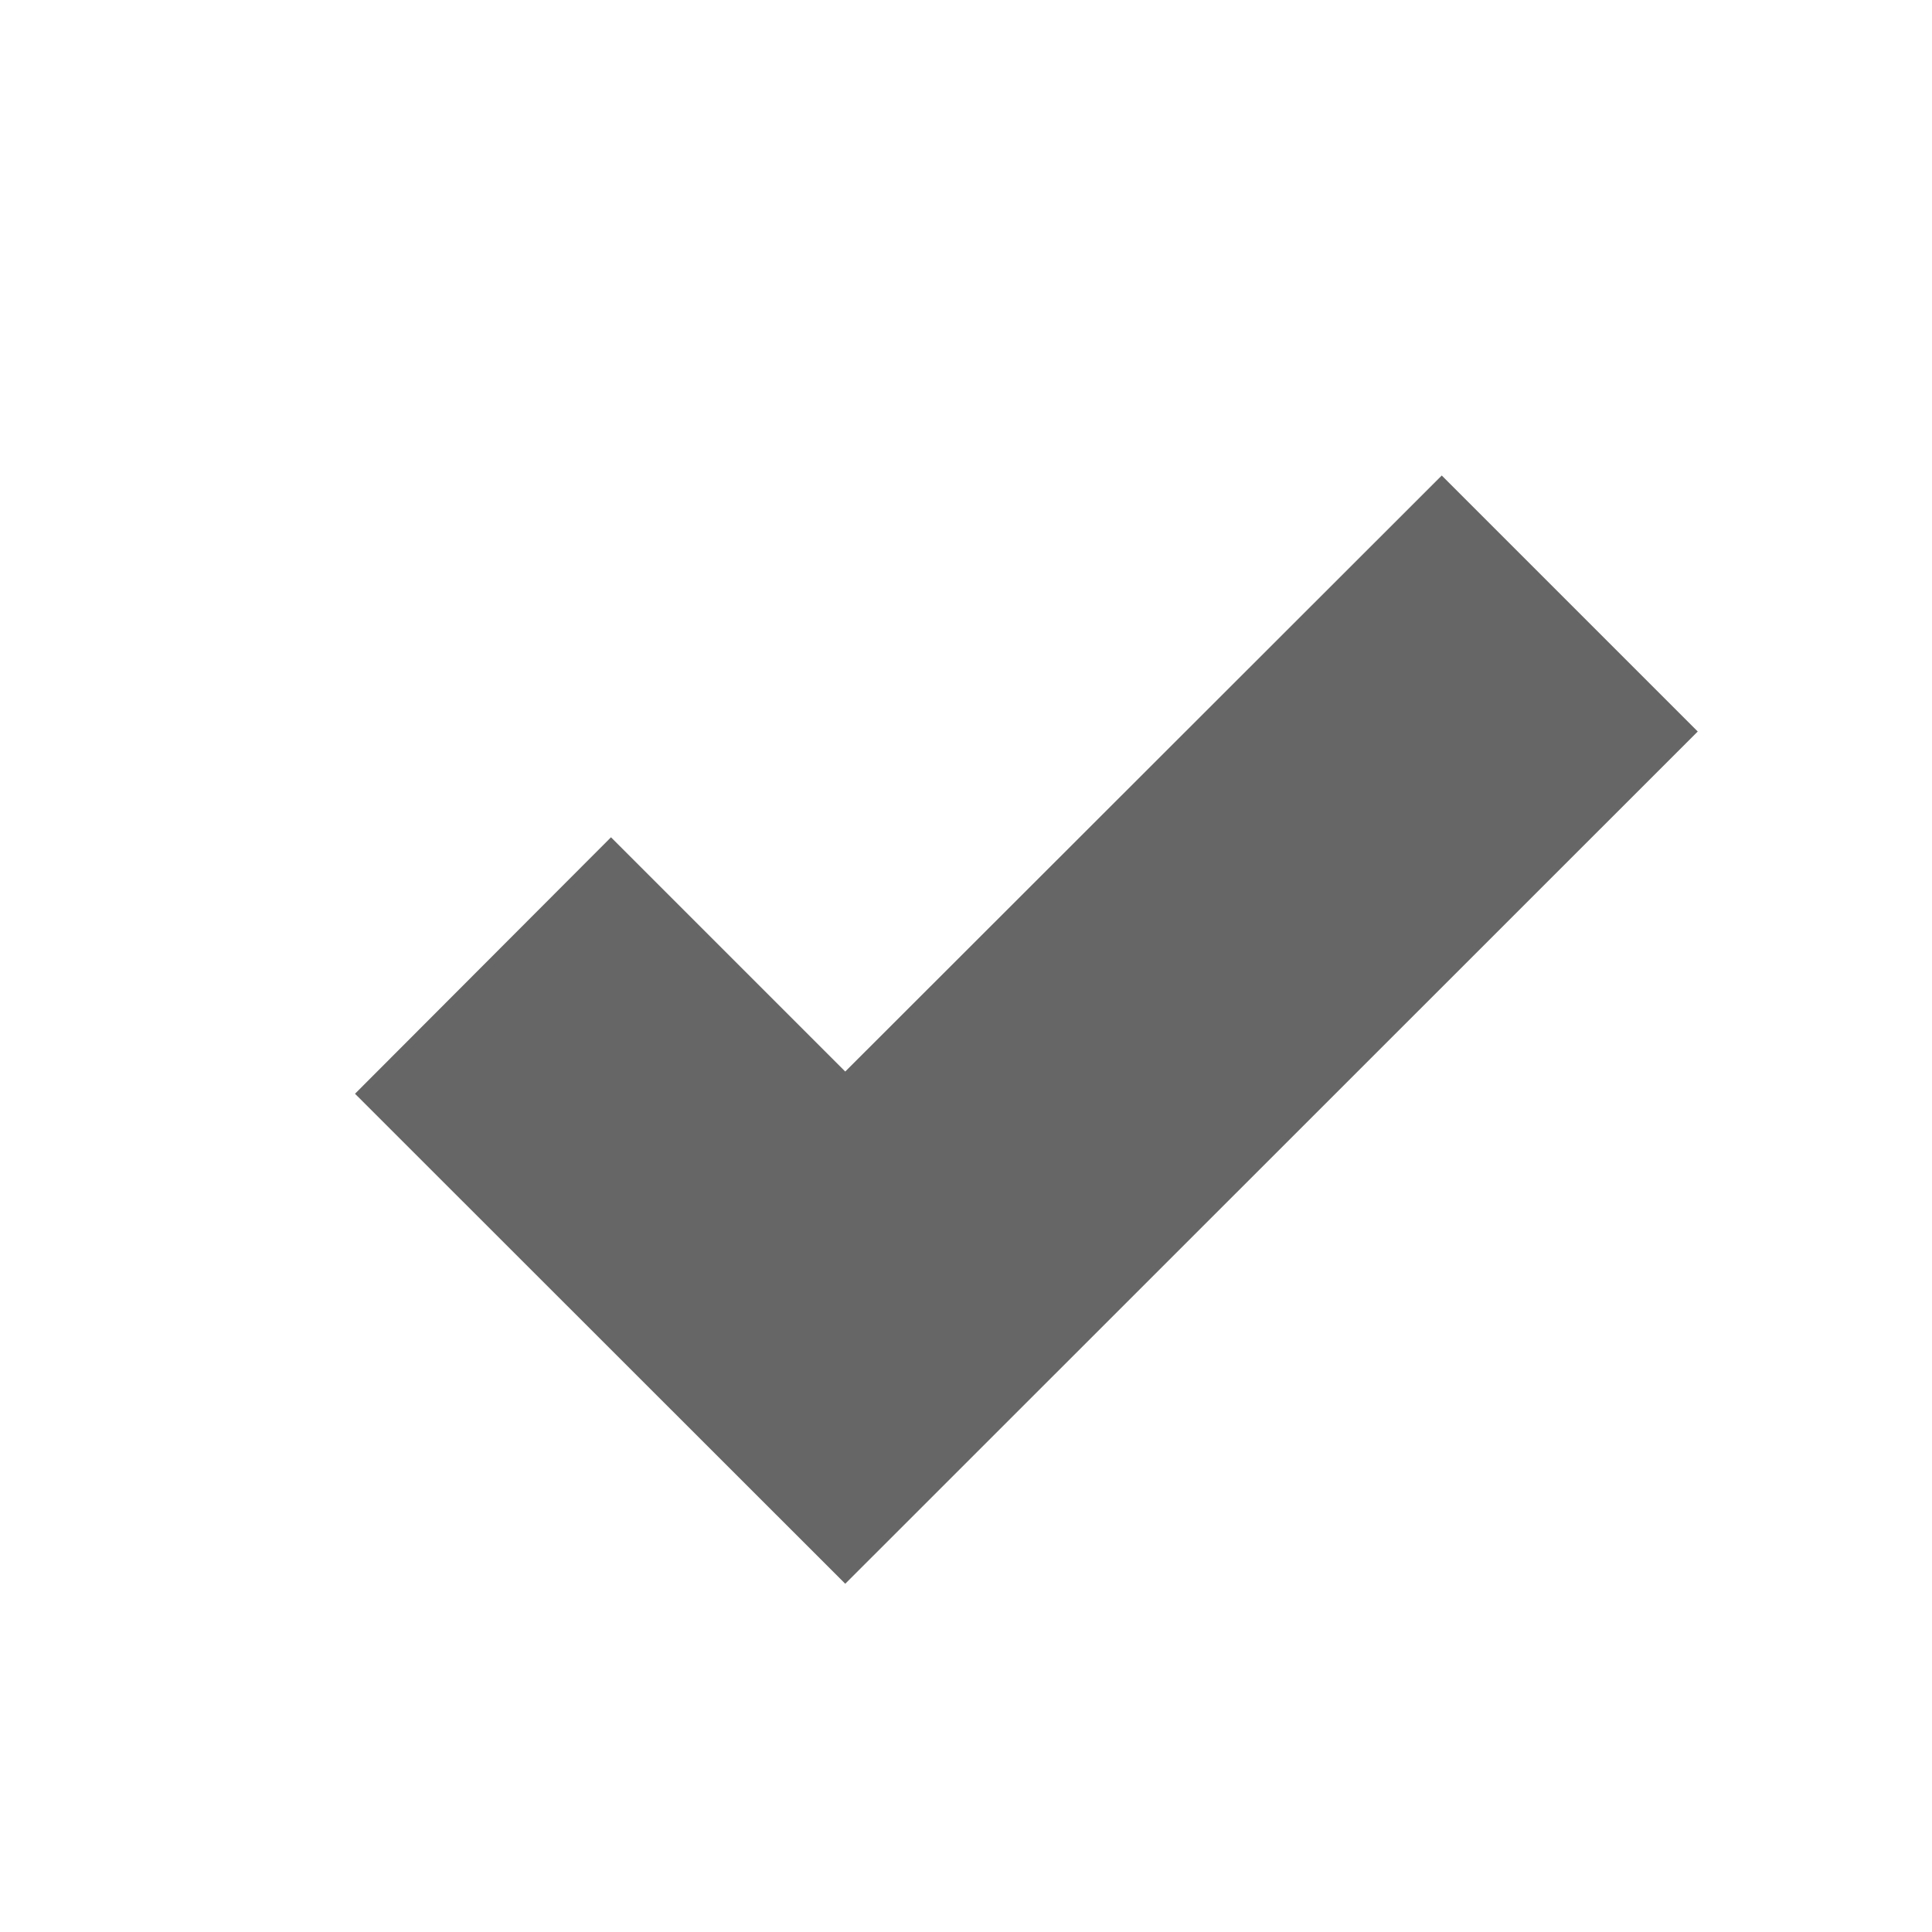
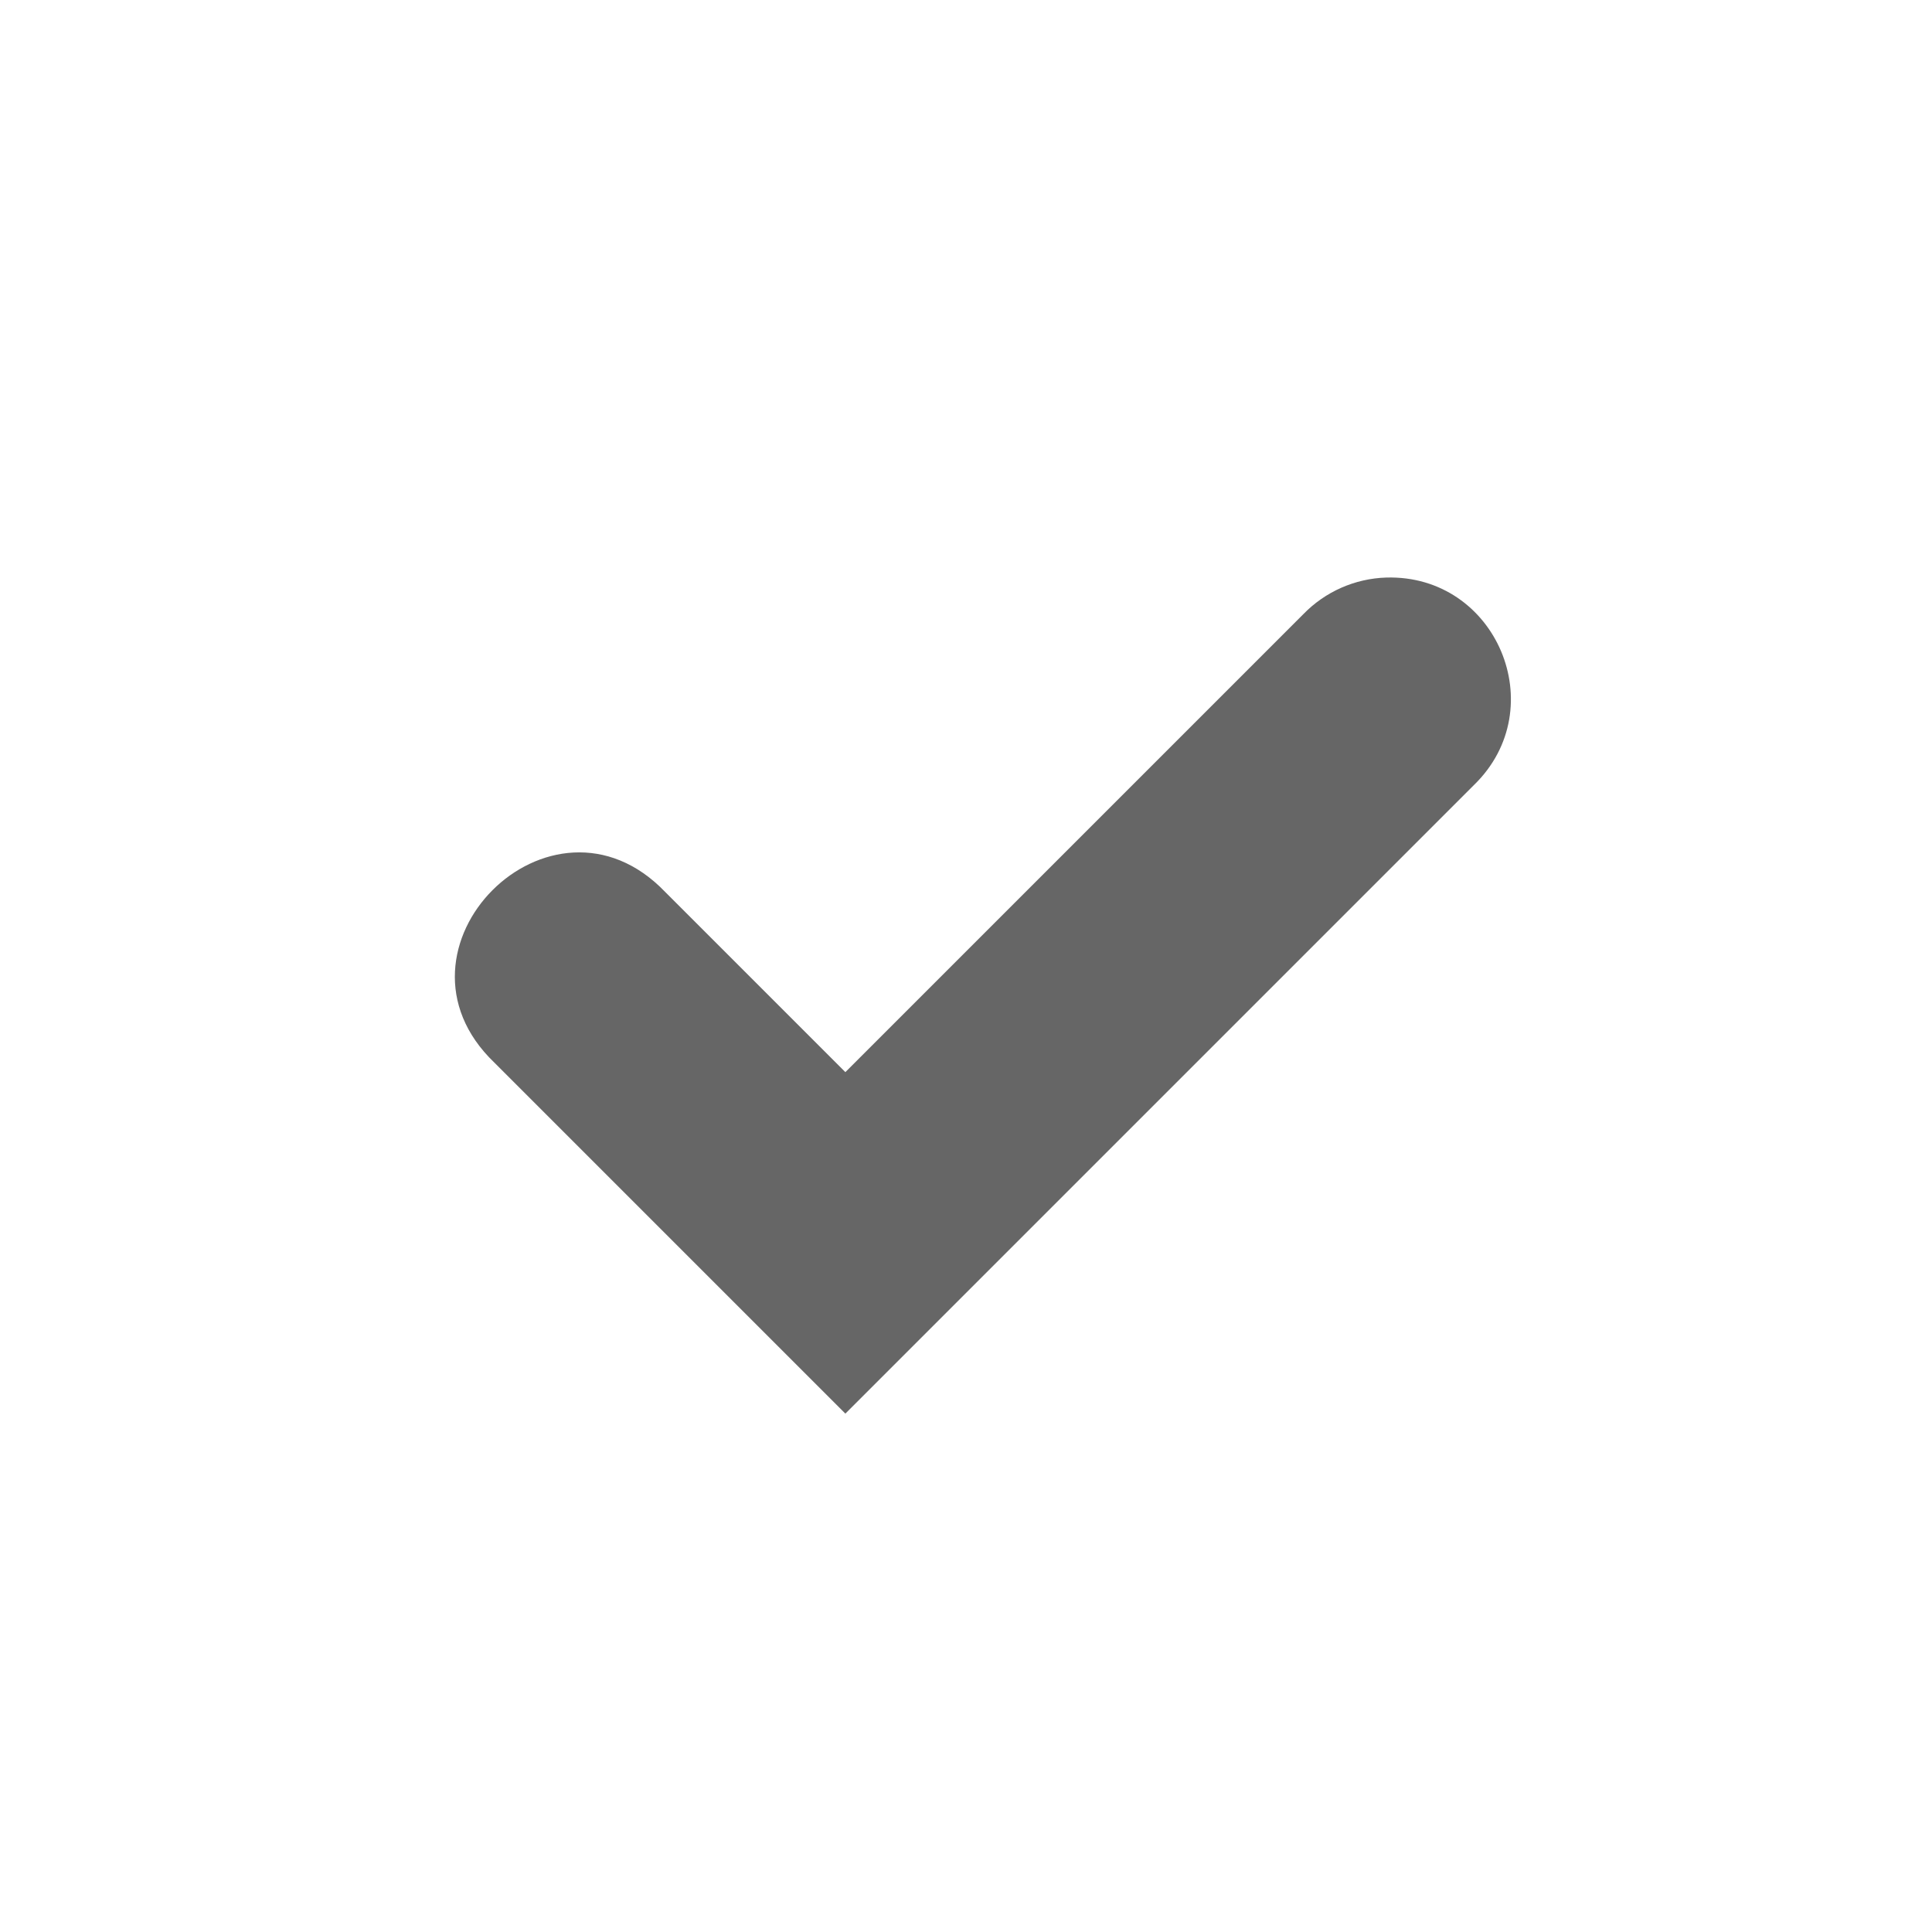
<svg xmlns="http://www.w3.org/2000/svg" height="16" width="16">
-   <g transform="translate(-453 -77)">
-     <path color="#000" d="M464.94 80.938L460 85.874l-1.94-1.94-2.12 2.124 4.06 4.058 7.06-7.058z" fill="#666" font-family="sans-serif" font-weight="400" overflow="visible" style="line-height:normal;font-variant-ligatures:normal;font-variant-position:normal;font-variant-caps:normal;font-variant-numeric:normal;font-variant-alternates:normal;font-feature-settings:normal;text-indent:0;text-align:start;text-decoration-line:none;text-decoration-style:solid;text-decoration-color:#000;text-transform:none;text-orientation:mixed;shape-padding:0;isolation:auto;mix-blend-mode:normal" white-space="normal" />
+   <g transform="translate(-1233.05 187)">
+     <path color="#000" d="M1244.531-182.217c.912-.026 1.38 1.081.727 1.717l-5.207 5.207-2.907-2.907c-.982-.942.471-2.396 1.414-1.414l1.493 1.493 3.793-3.793a1 1 0 0 1 .687-.303z" fill="#666" overflow="visible" style="marker:none" />
  </g>
</svg>
